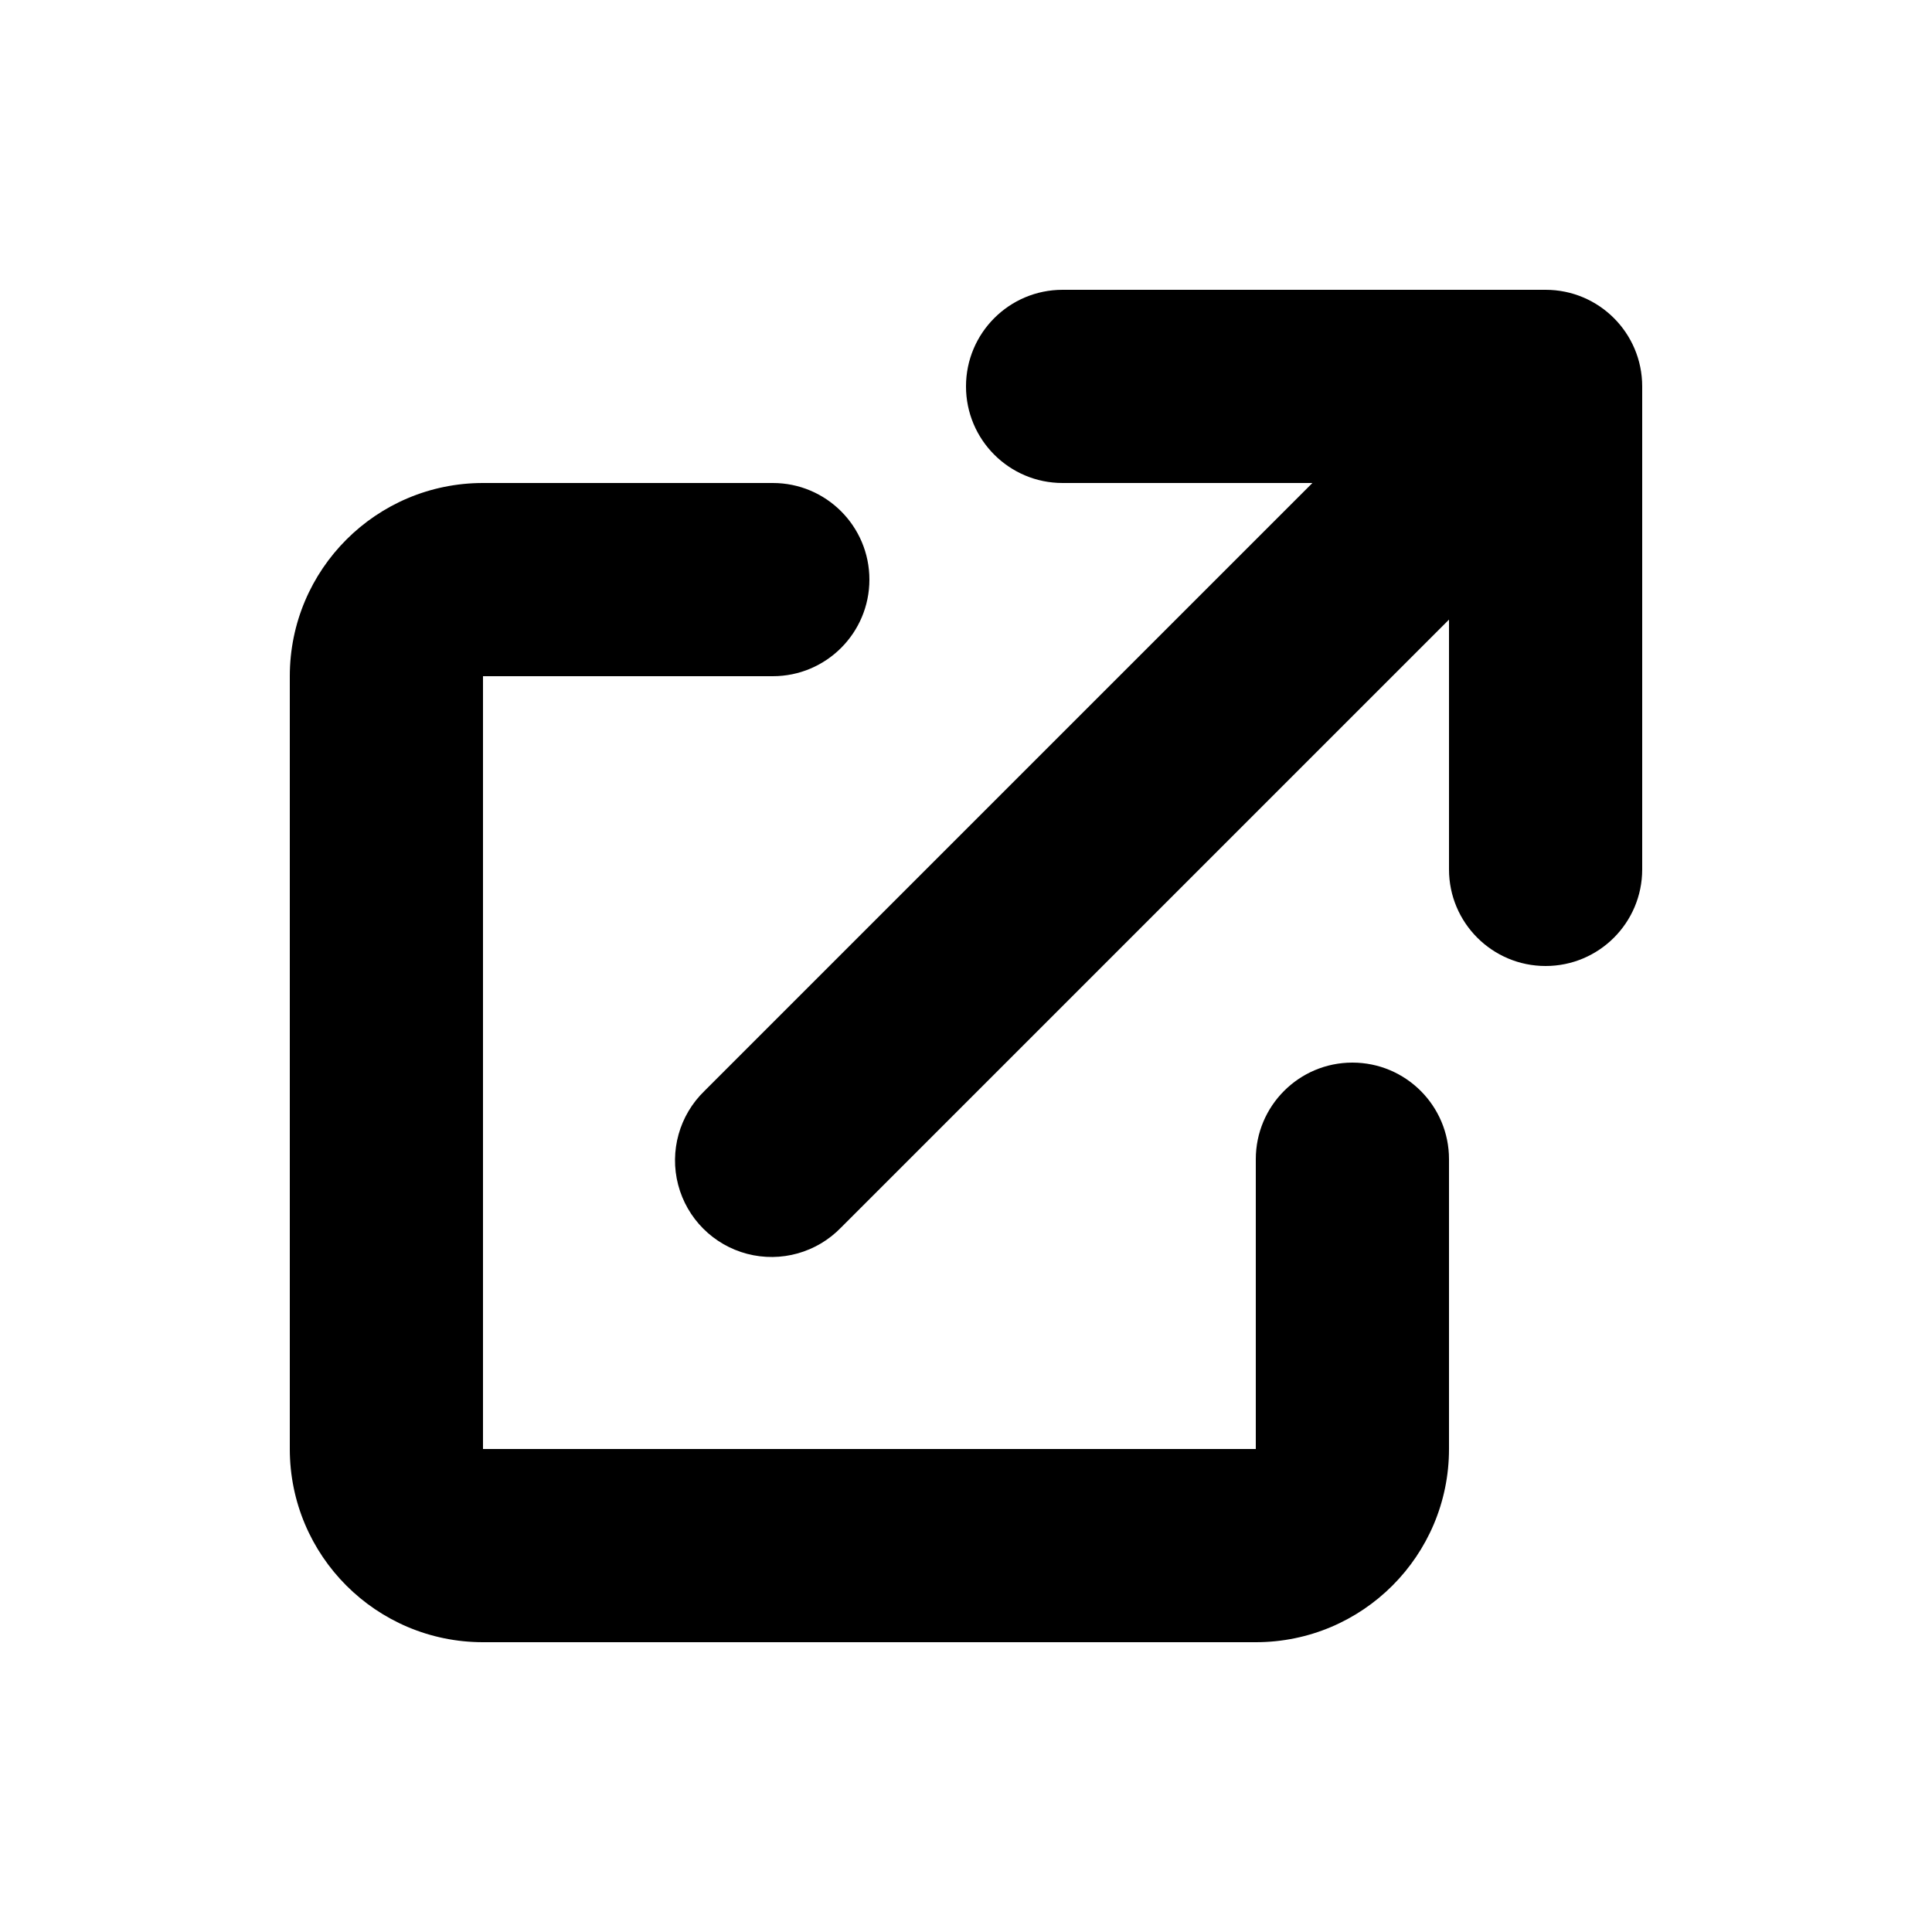
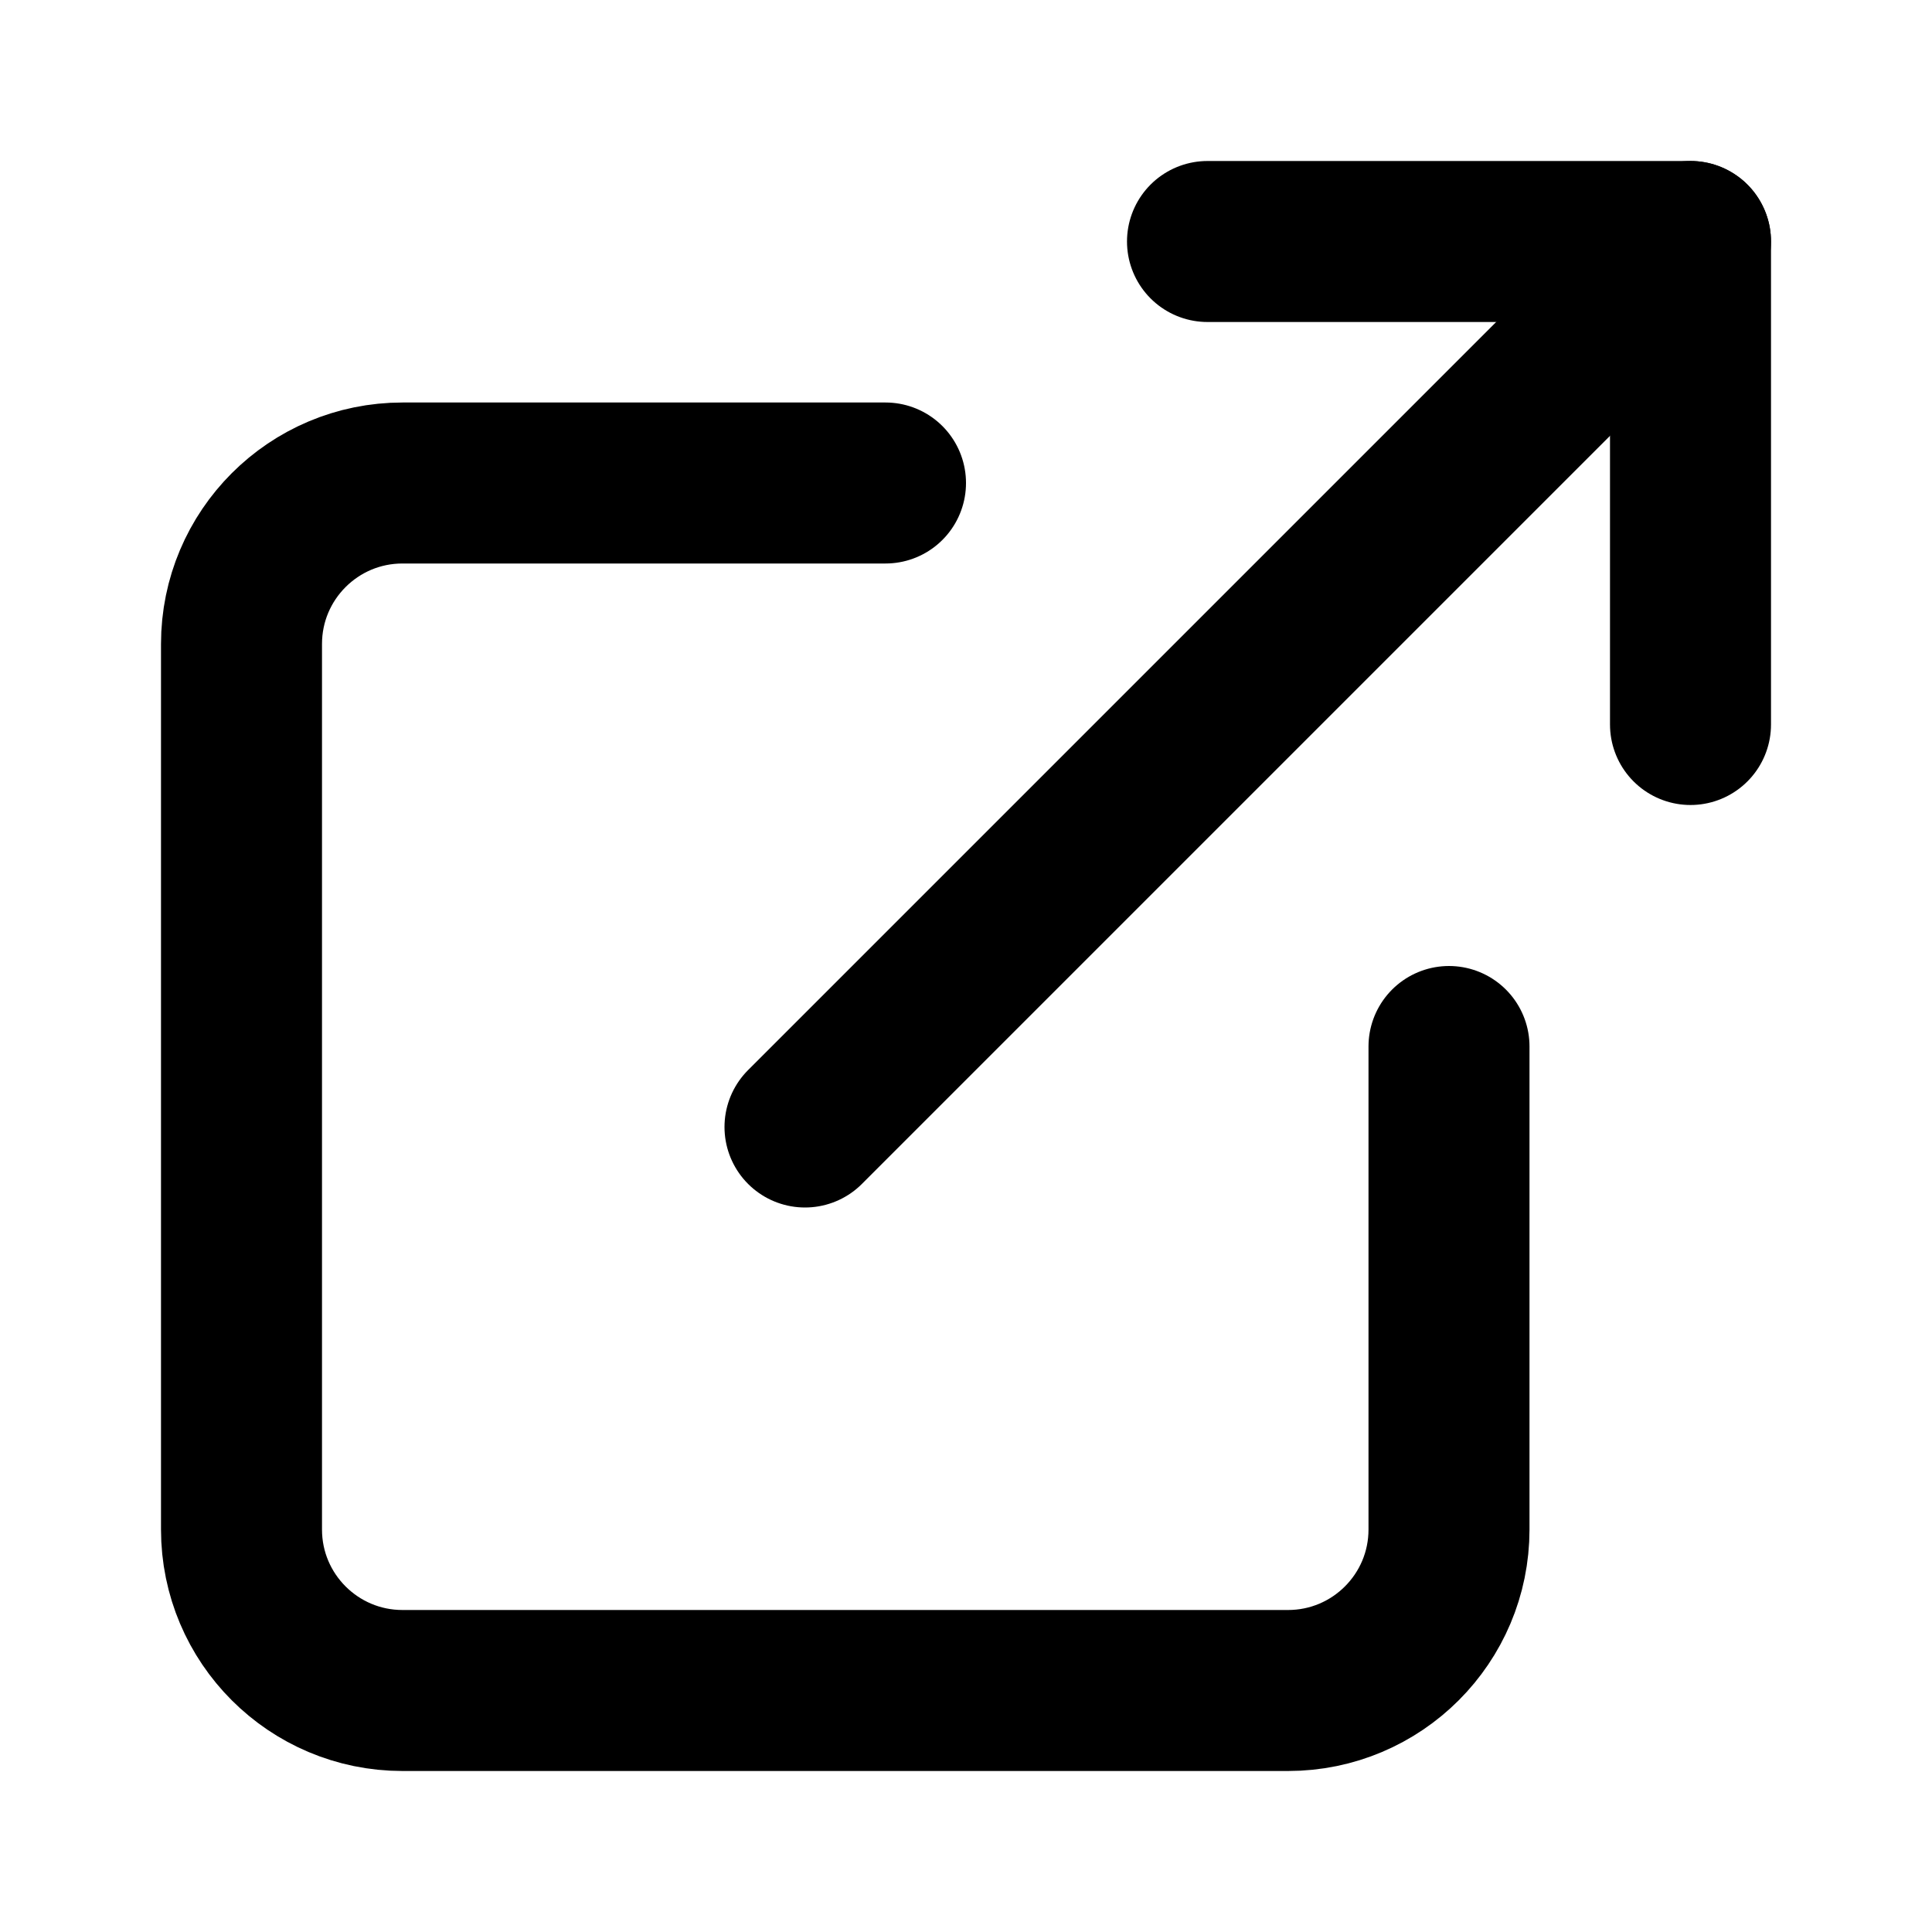
- <svg xmlns="http://www.w3.org/2000/svg" class="w-6 h-6" fill="currentColor" viewBox="0 0 20 20">
-   <path d="M11 3a1 1 0 100 2h2.586l-6.293 6.293a1 1 0 101.414 1.414L15 6.414V9a1 1 0 102 0V4a1 1 0 00-1-1h-5z" />
-   <path d="M5 5a2 2 0 00-2 2v8a2 2 0 002 2h8a2 2 0 002-2v-3a1 1 0 10-2 0v3H5V7h3a1 1 0 000-2H5z" />
+ <svg xmlns="http://www.w3.org/2000/svg" width="24" height="24" viewBox="0 0 24 24" fill="none" stroke="currentColor" stroke-width="2" stroke-linecap="round" stroke-linejoin="round" class="feather feather-external-link">
+   <path d="M18 13v6a2 2 0 0 1-2 2H5a2 2 0 0 1-2-2V8a2 2 0 0 1 2-2h6" />
+   <polyline points="15 3 21 3 21 9" />
+   <line x1="10" y1="14" x2="21" y2="3" />
</svg>
